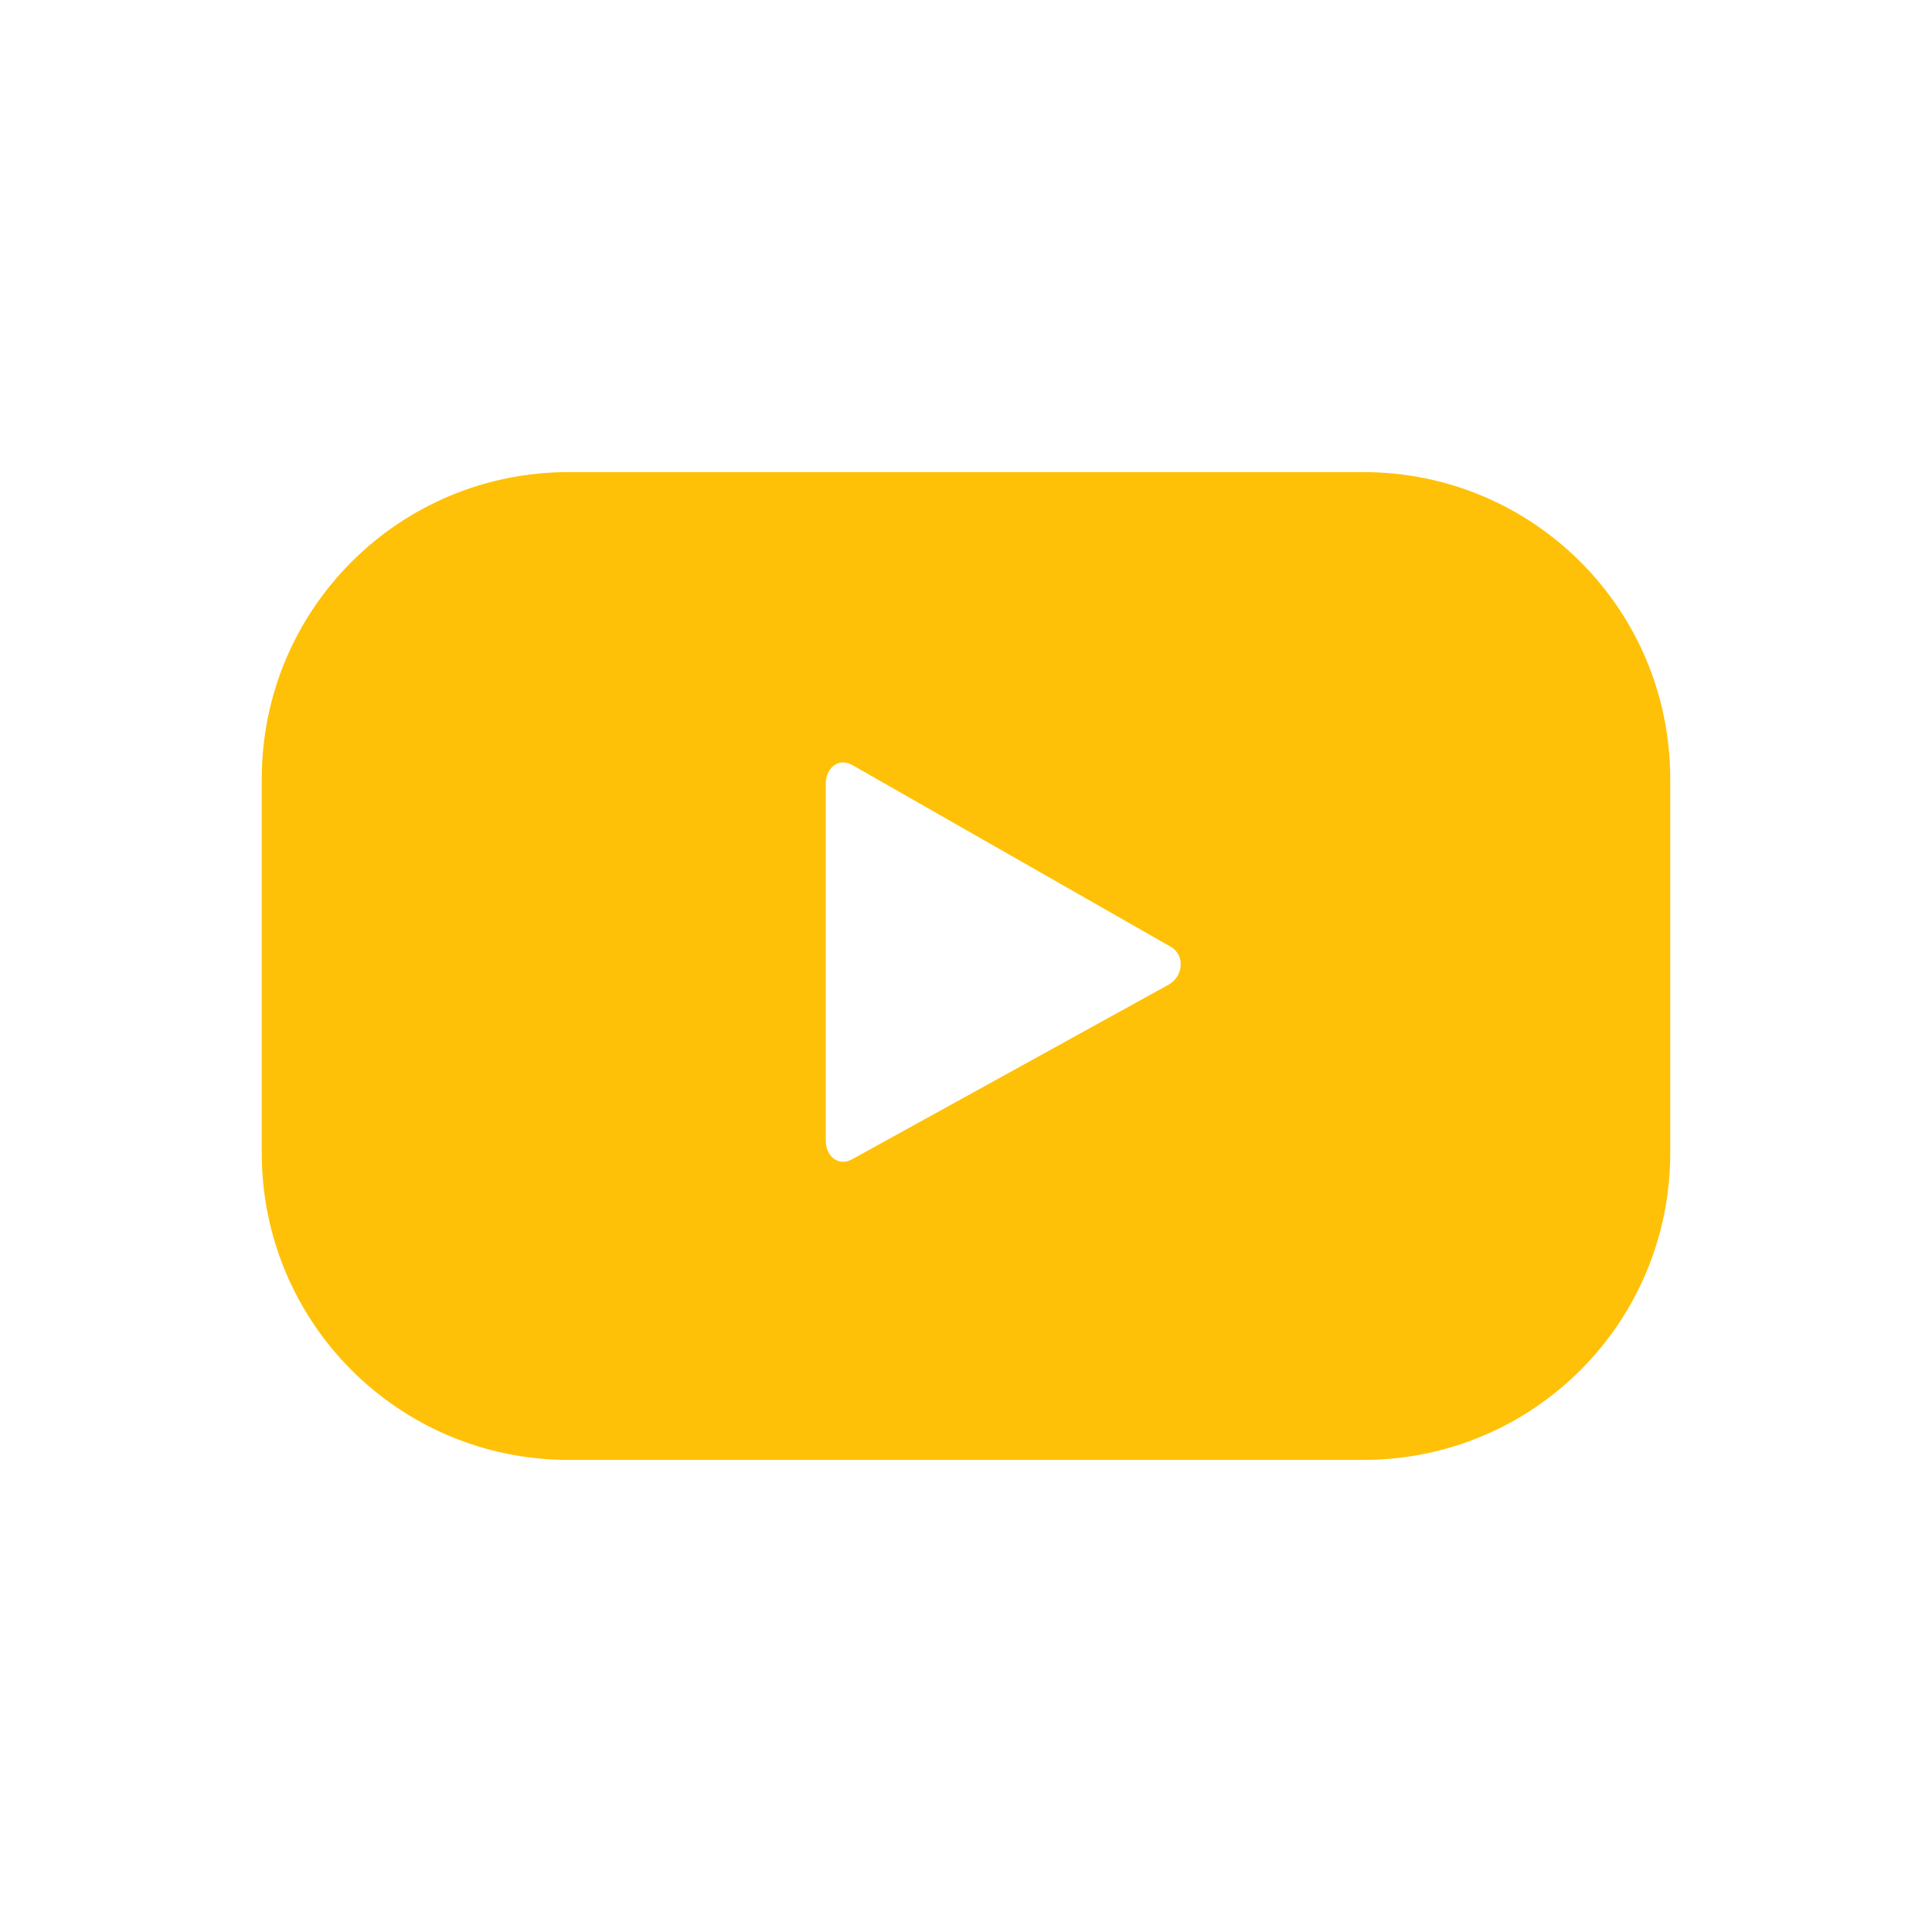
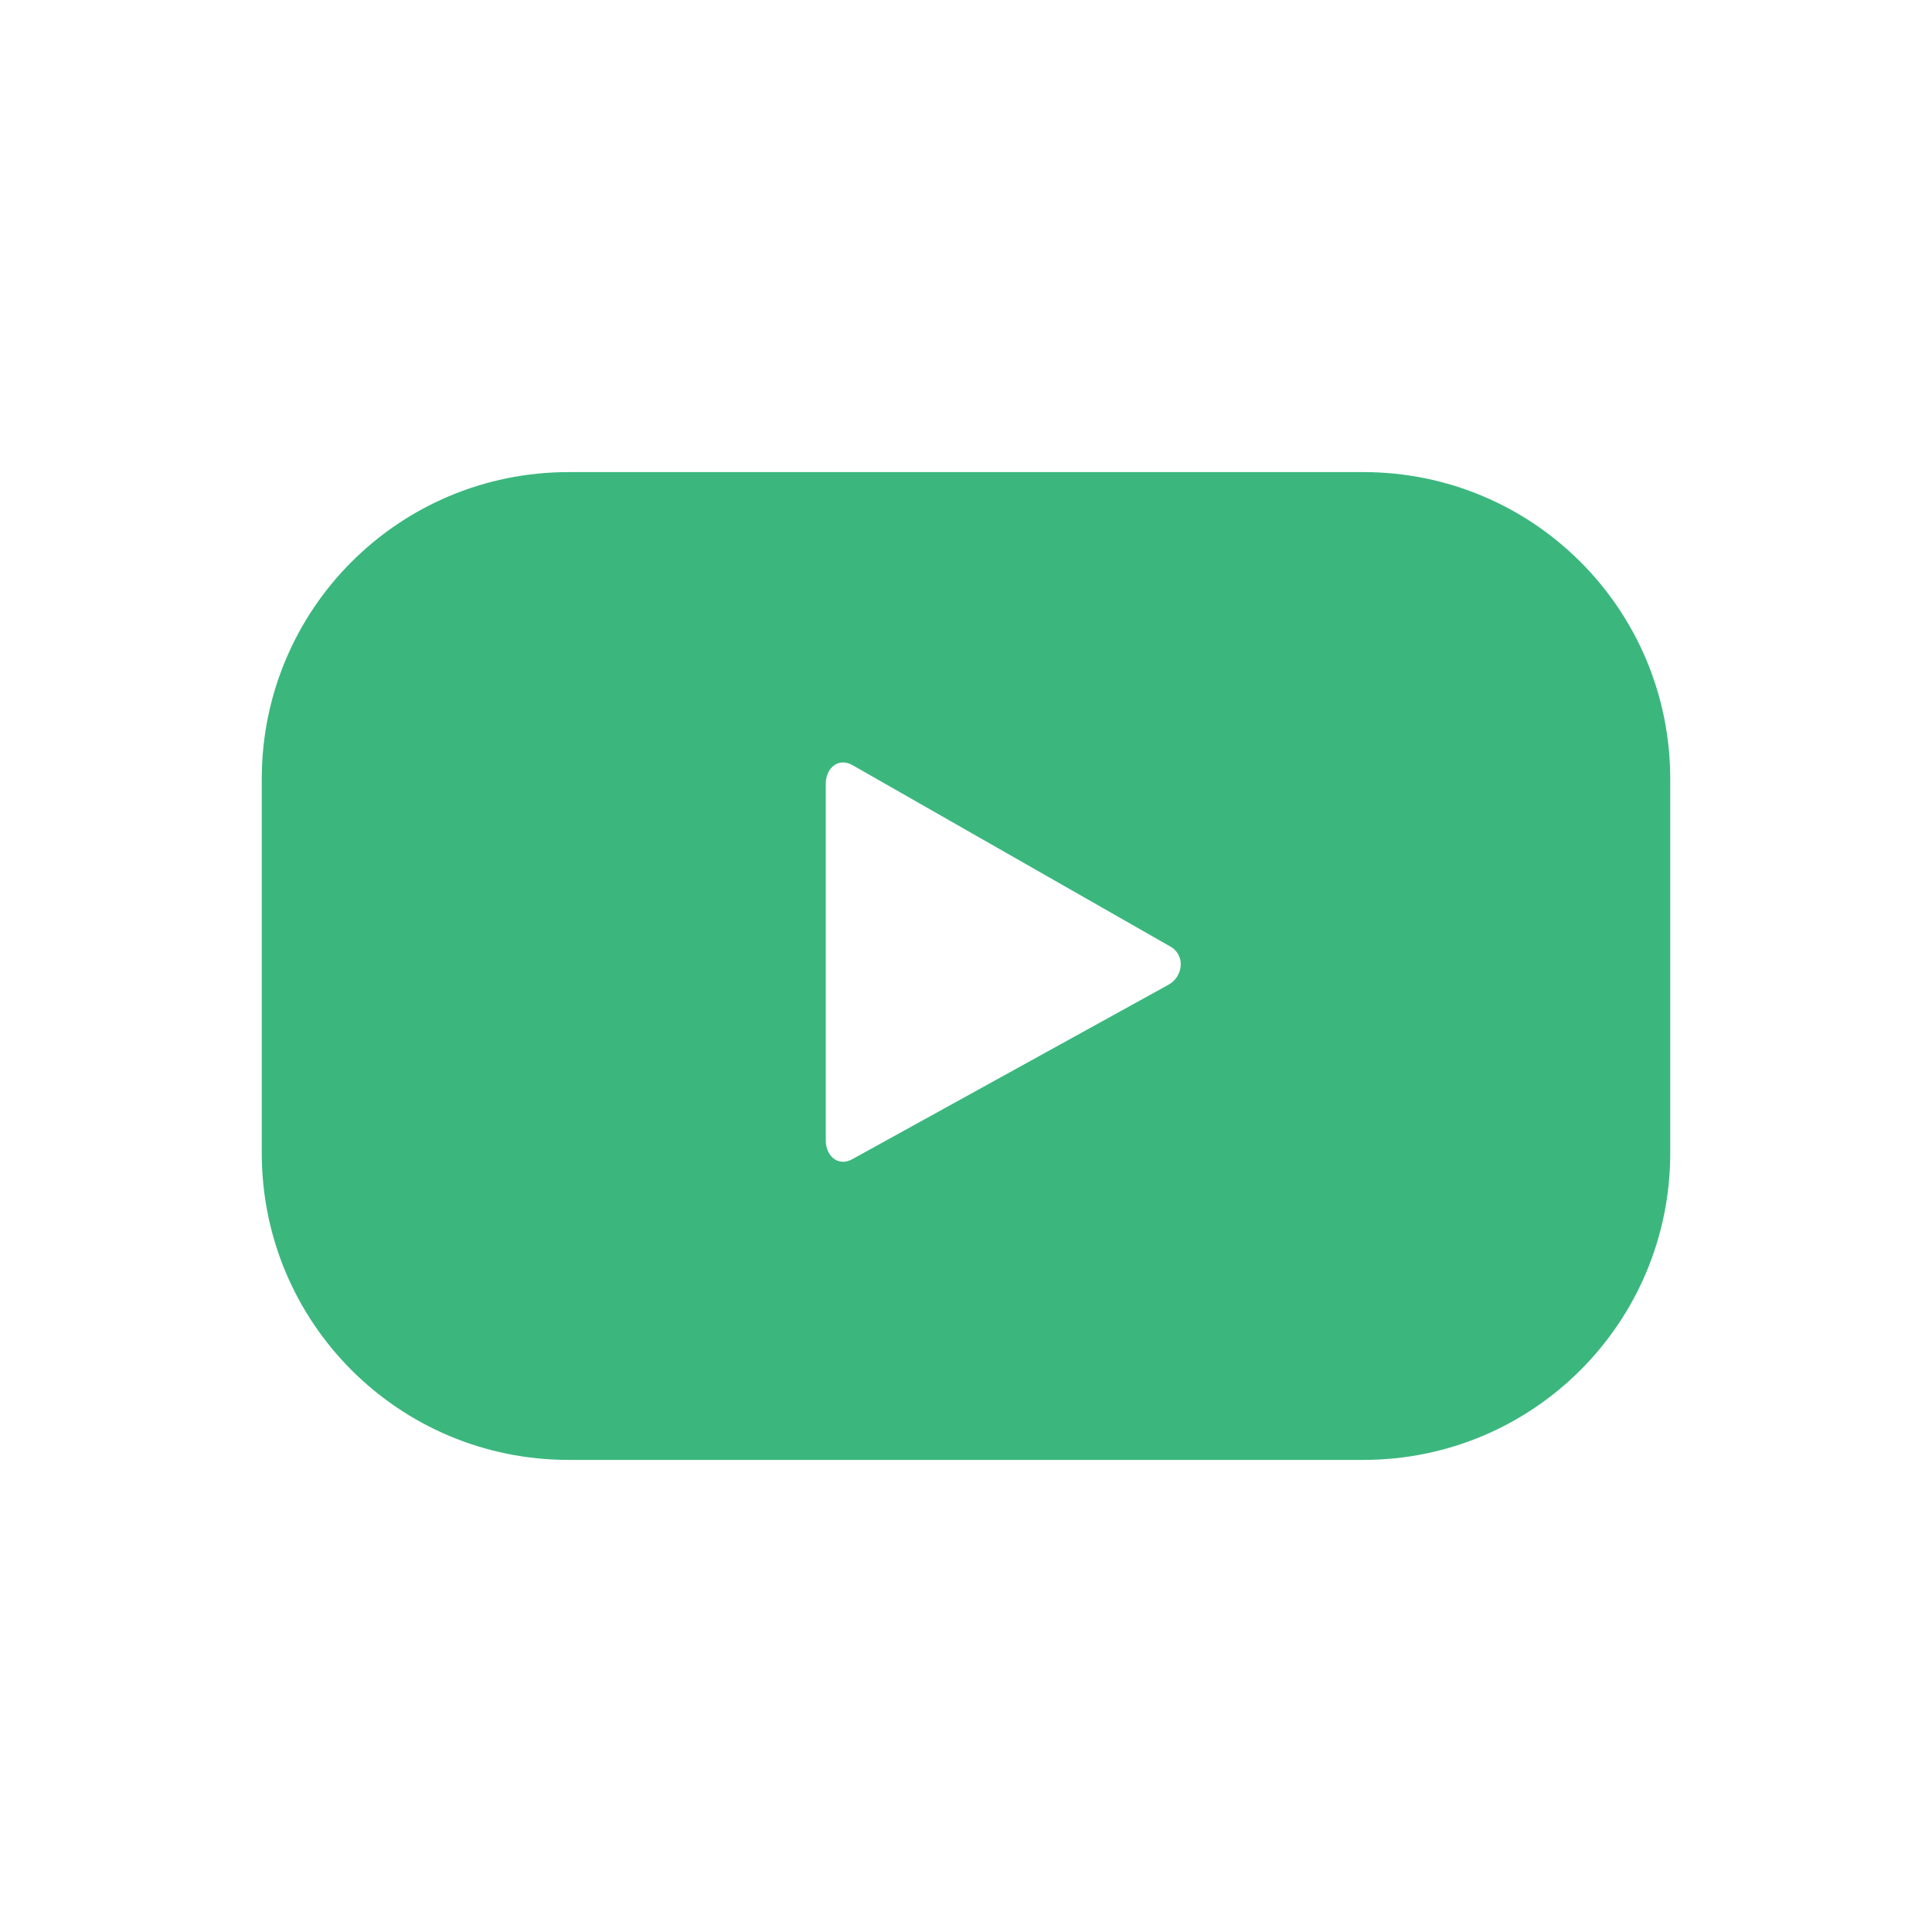
<svg xmlns="http://www.w3.org/2000/svg" enable-background="new 0 0 124 124" viewBox="0 0 124 124">
-   <path fill="#ffc107" d="M107.2,50c0-10.9-8.8-19.7-19.7-19.7h-51c-10.9,0-19.7,8.8-19.7,19.7V74     c0,10.9,8.8,19.7,19.7,19.7h51c10.9,0,19.7-8.8,19.7-19.7V50z M75,63.2L54.7,74.4c-0.9,0.5-1.7-0.2-1.7-1.2V50.3     c0-1,0.8-1.7,1.7-1.2l20.5,11.7C76.1,61.4,75.9,62.7,75,63.2z" />
+   <path fill="#3BB77E" d="M107.2,50c0-10.9-8.8-19.7-19.7-19.7h-51c-10.9,0-19.7,8.8-19.7,19.7V74     c0,10.9,8.8,19.7,19.7,19.7h51c10.9,0,19.7-8.8,19.7-19.7V50z M75,63.2L54.7,74.4c-0.9,0.5-1.7-0.2-1.7-1.2V50.3     c0-1,0.8-1.7,1.7-1.2l20.5,11.7C76.1,61.4,75.9,62.7,75,63.2z" />
</svg>
